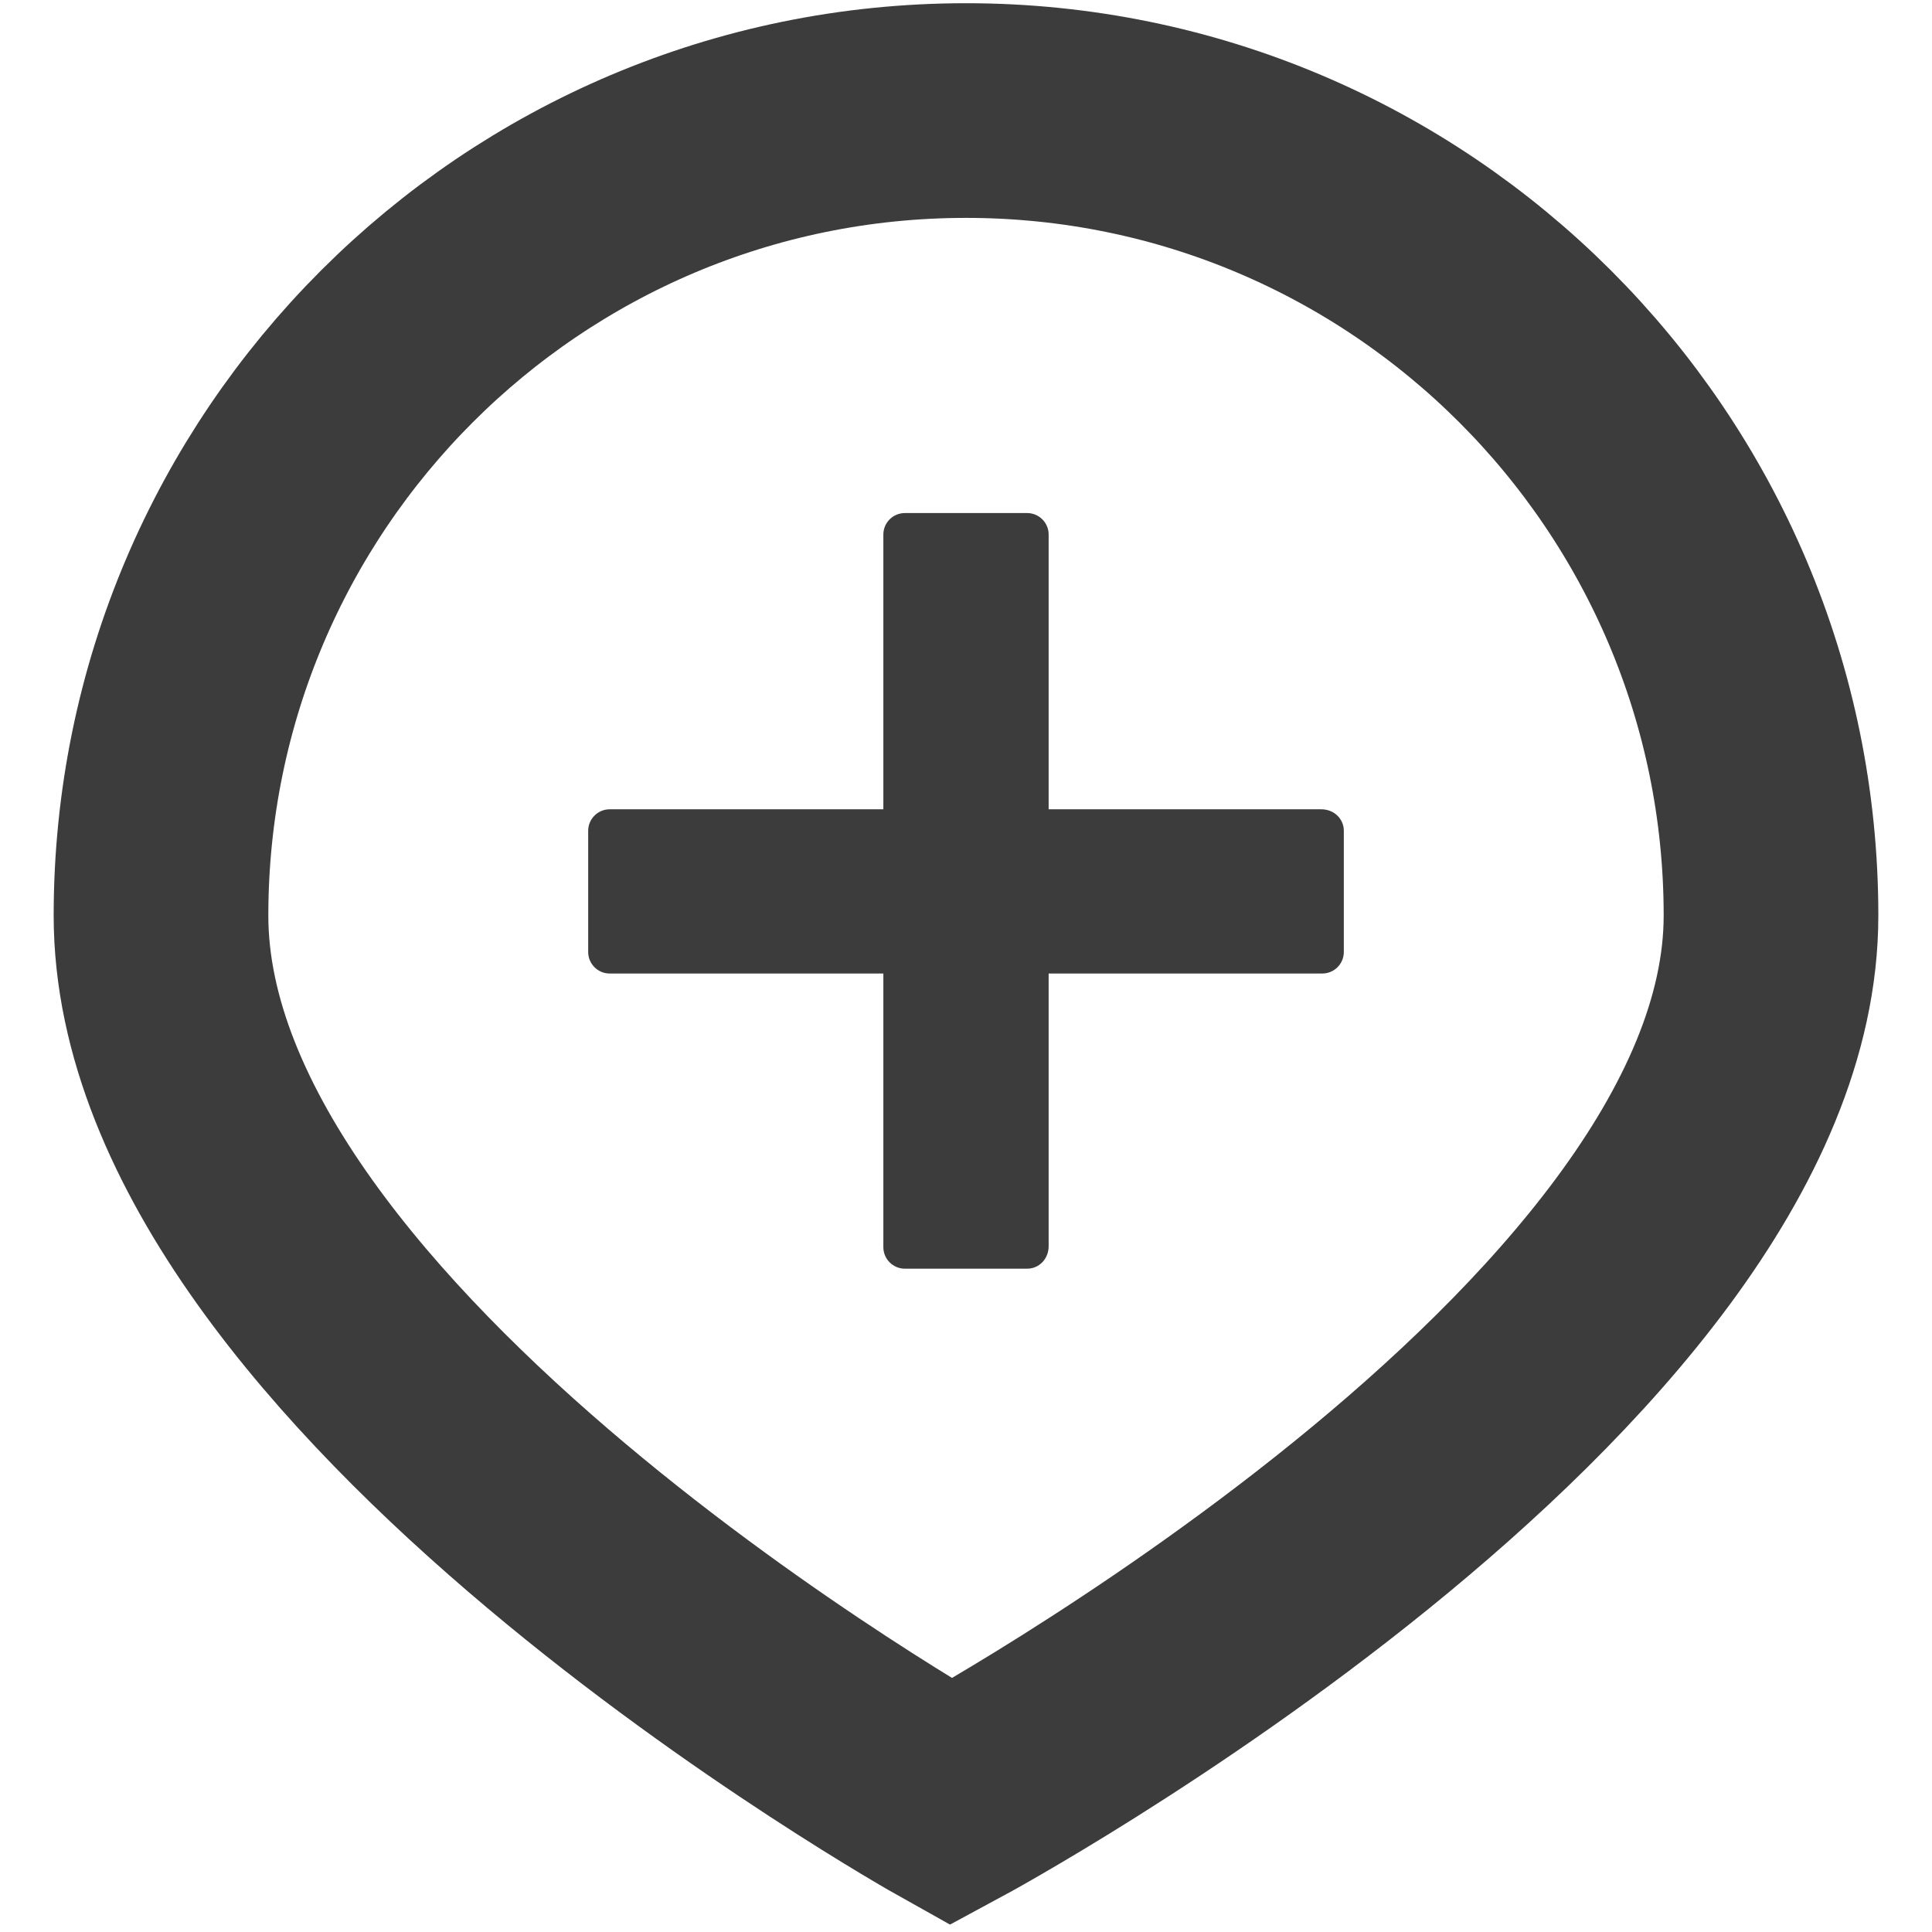
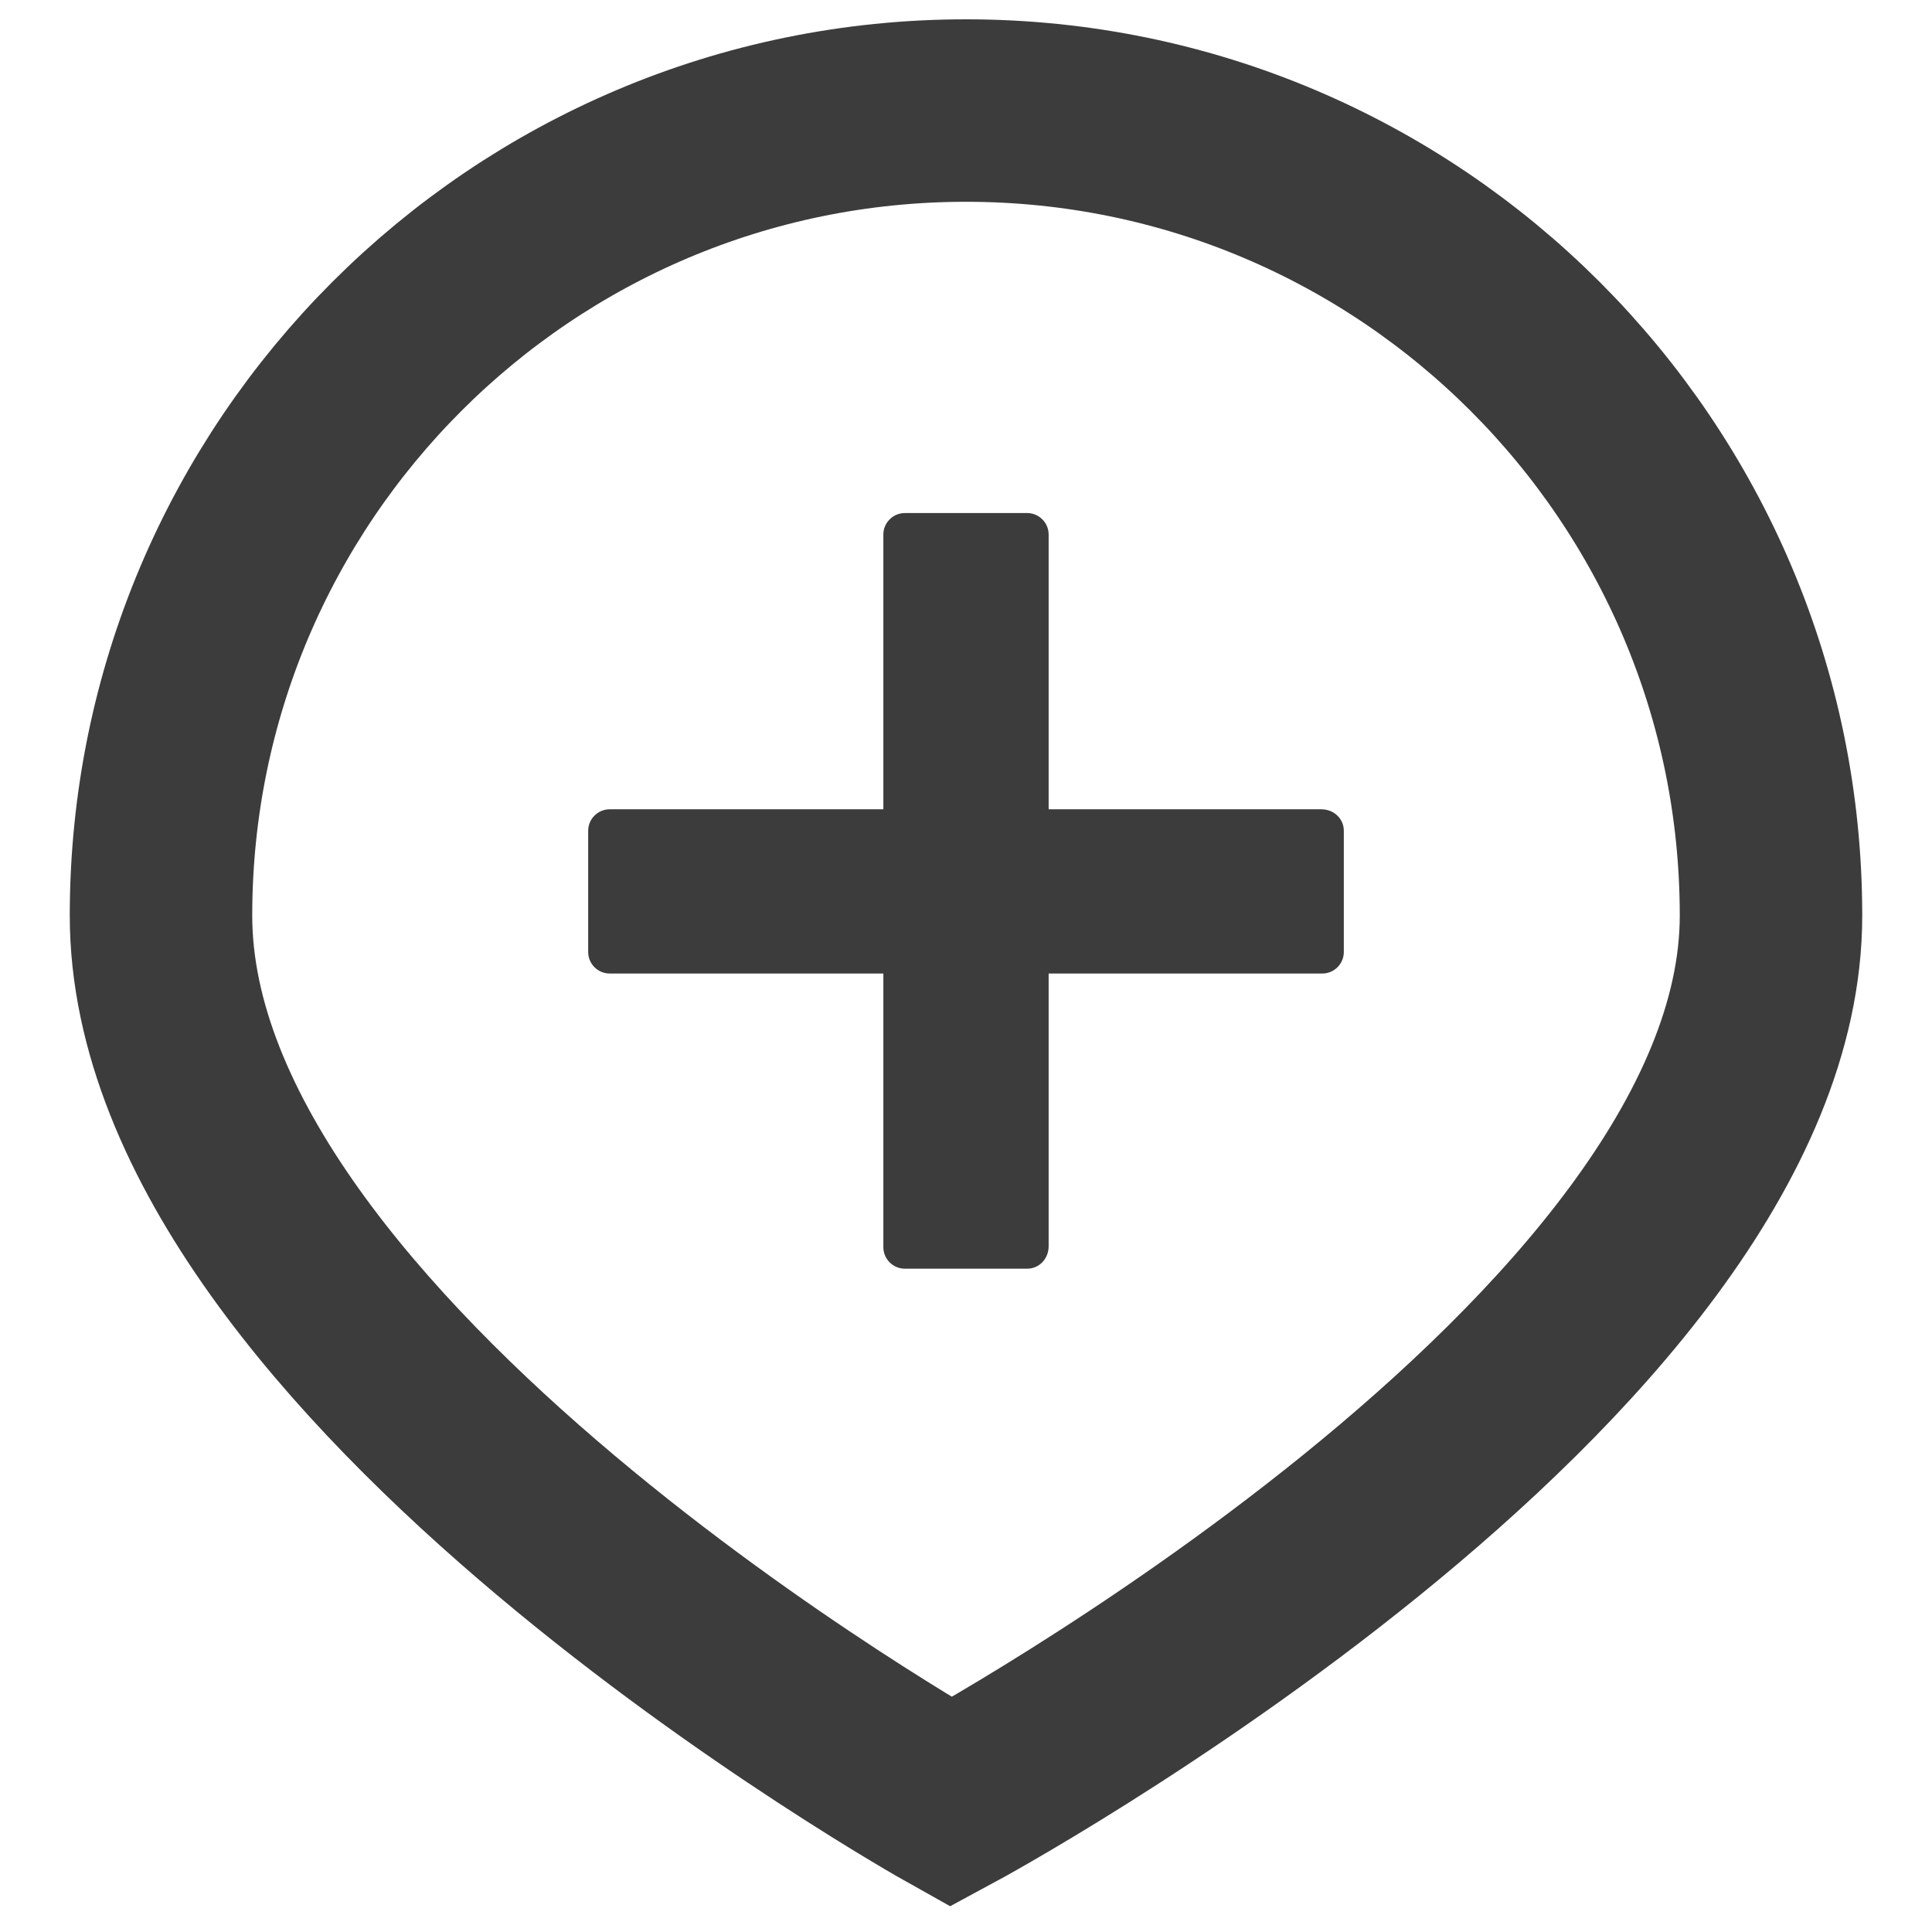
- <svg xmlns="http://www.w3.org/2000/svg" version="1.1" id="Layer_1" x="0px" y="0px" viewBox="65 -65 180 180" style="enable-background:new 65 -65 180 180;" xml:space="preserve">
+ <svg xmlns="http://www.w3.org/2000/svg" version="1.1" id="Layer_1" x="0px" y="0px" viewBox="0 0 180 180" style="enable-background:new 0 0 180 180;" xml:space="preserve">
  <style type="text/css">
- 	.st0{fill:none;stroke:#3C3C3C;stroke-width:20;stroke-miterlimit:10;}
+ 	.st0{fill:none;stroke:#3C3C3C;stroke-width:17;stroke-miterlimit:10;}
	.st1{fill:#3C3C3C;}
</style>
-   <path class="st0" d="M230,20.3c0,41.4-76.4,82.6-76.4,82.6S80,61.7,80,20.3s33.6-75,75-75S230-21.1,230,20.3z" />
+   <path class="st0" d="M165,85.3c0,41.4-76.4,82.6-76.4,82.6S15,126.7,15,85.3s33.6-75,75-75S165,43.9,165,85.3z" />
  <g>
-     <path class="st1" d="M160.7,53.2h-11.4c-1.1,0-2-0.9-2-2v-66.4c0-1.1,0.9-2,2-2h11.4c1.1,0,2,0.9,2,2v66.3   C162.7,52.3,161.8,53.2,160.7,53.2z" />
-     <path class="st1" d="M190.2,12.4v11.3c0,1.1-0.9,2-2,2h-66.4c-1.1,0-2-0.9-2-2V12.4c0-1.1,0.9-2,2-2h66.3   C189.3,10.4,190.2,11.3,190.2,12.4z" />
+     <path class="st1" d="M95.7,118.2H84.3c-1.1,0-2-0.9-2-2V49.8c0-1.1,0.9-2,2-2h11.4c1.1,0,2,0.9,2,2v66.3   C97.7,117.3,96.8,118.2,95.7,118.2z" />
+     <path class="st1" d="M125.2,77.4v11.3c0,1.1-0.9,2-2,2H56.8c-1.1,0-2-0.9-2-2V77.4c0-1.1,0.9-2,2-2h66.3   C124.3,75.4,125.2,76.3,125.2,77.4z" />
  </g>
</svg>
